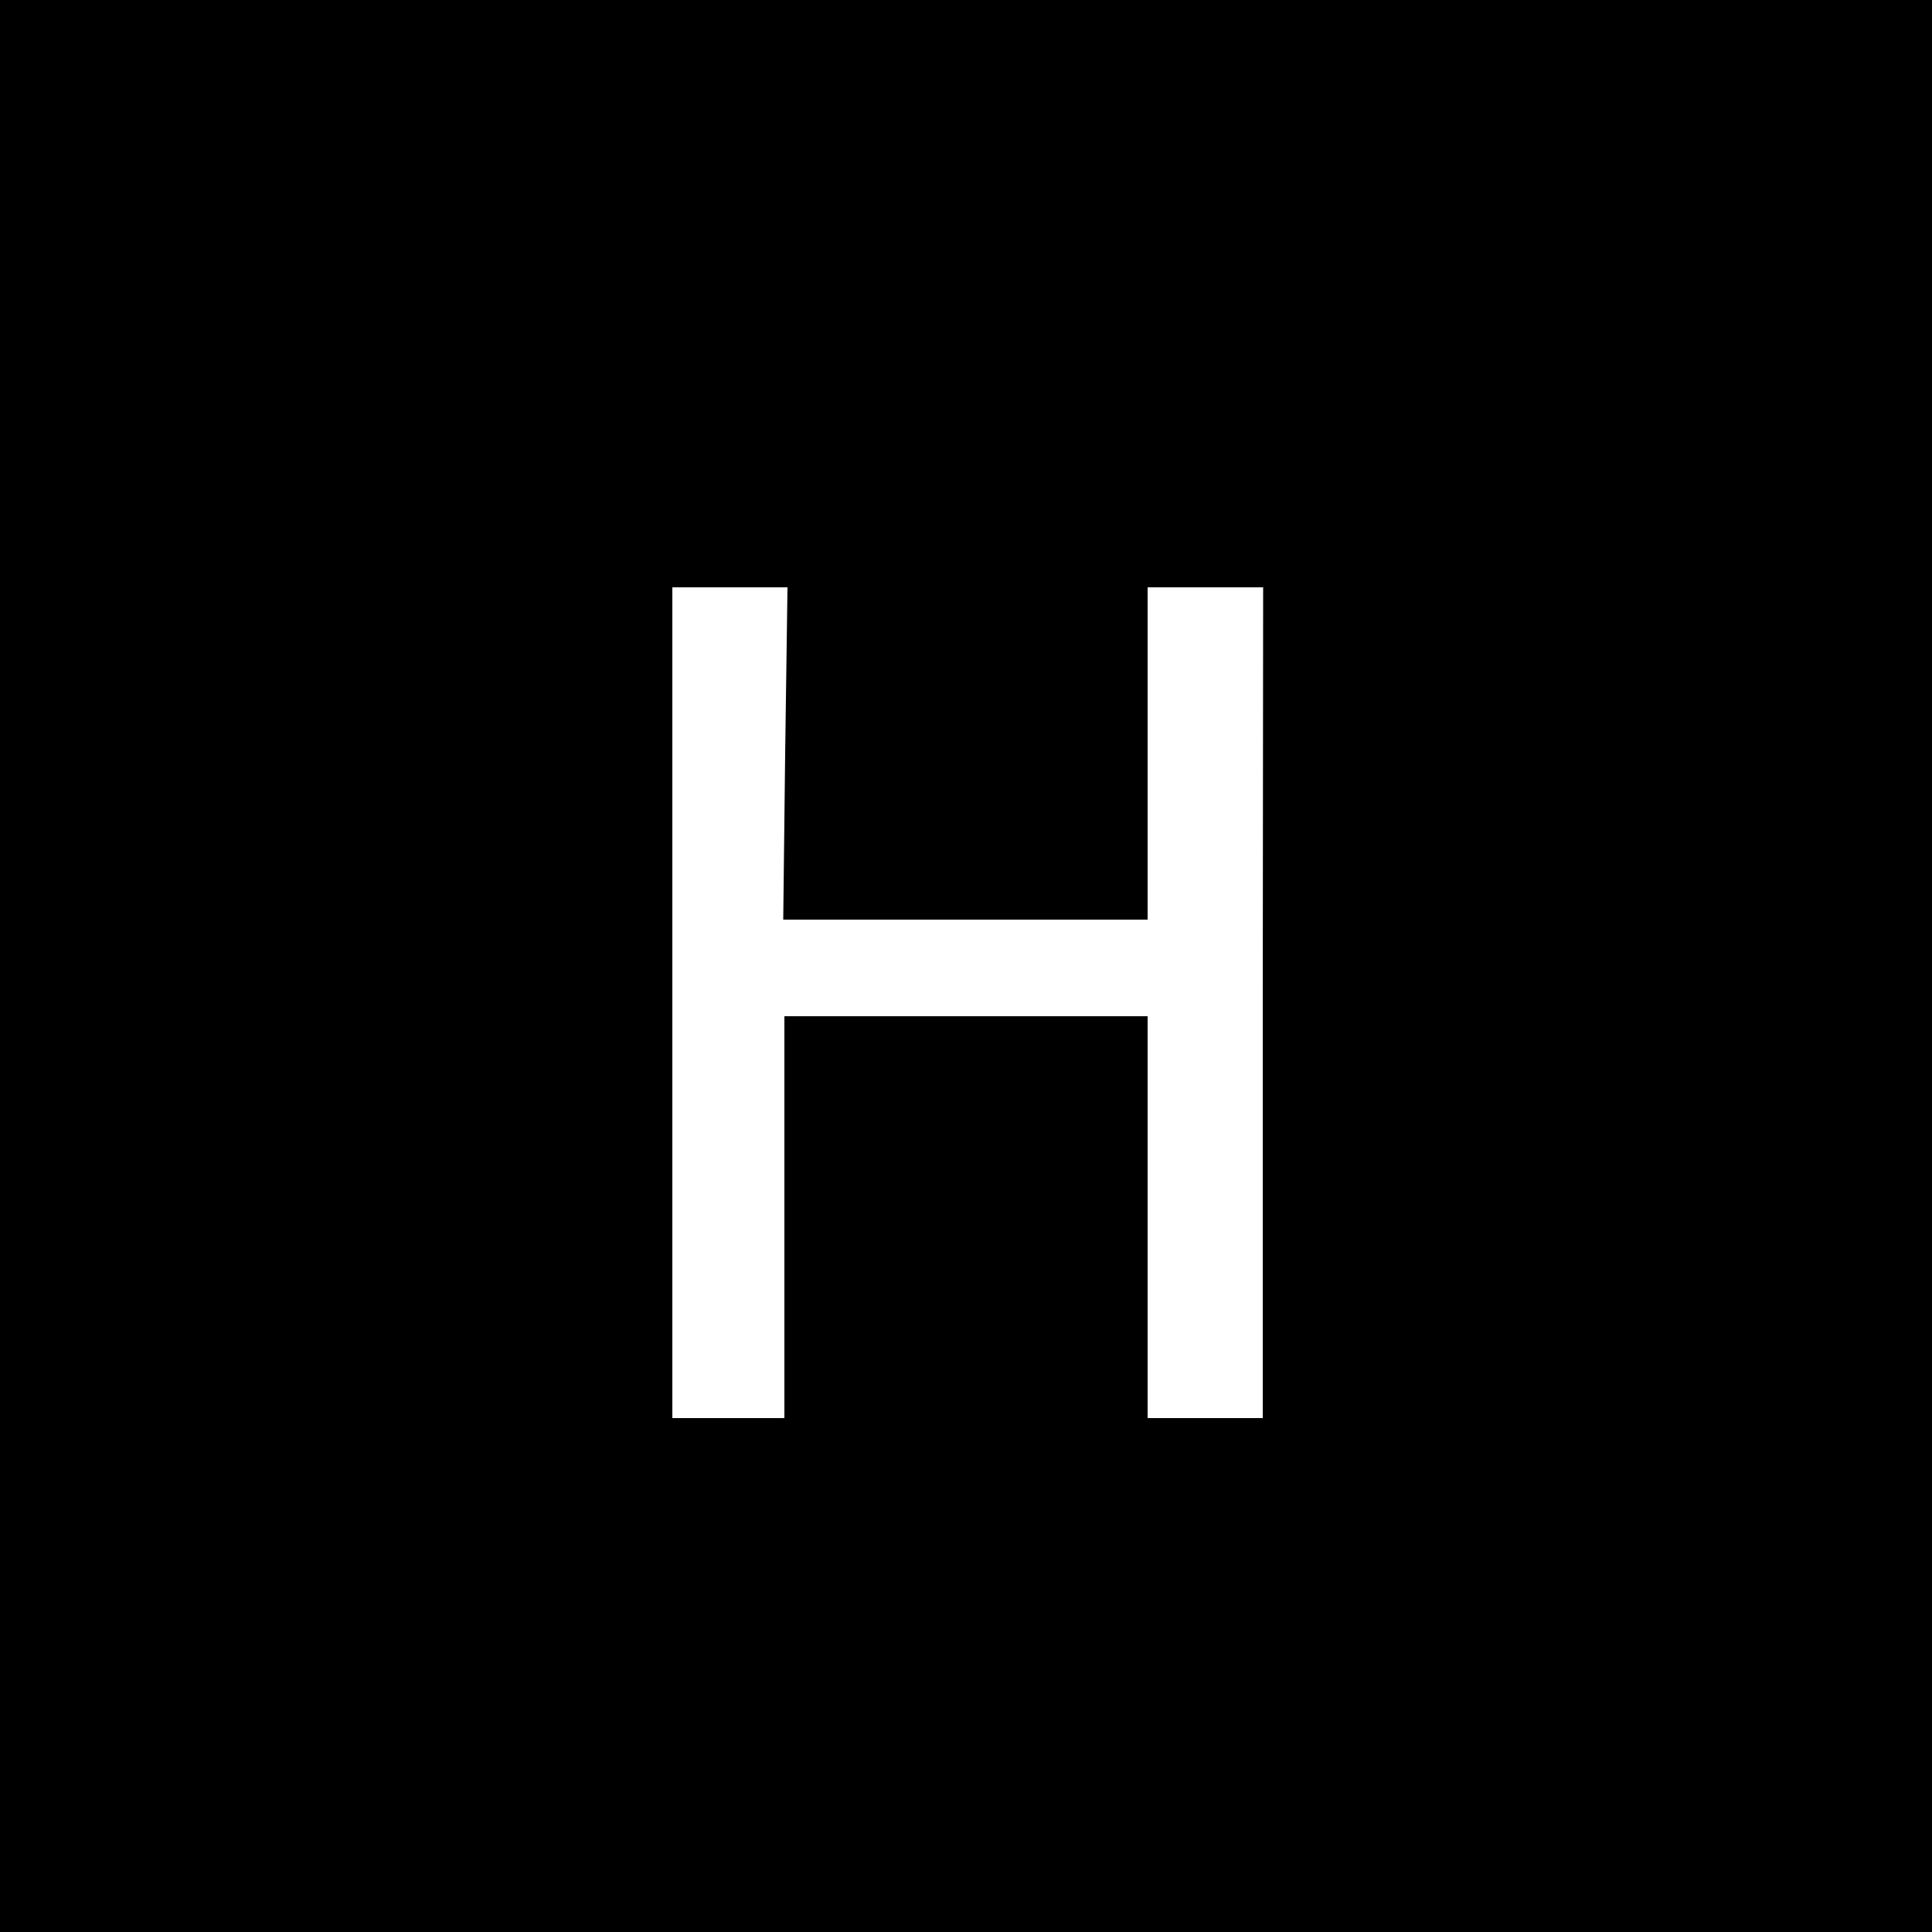
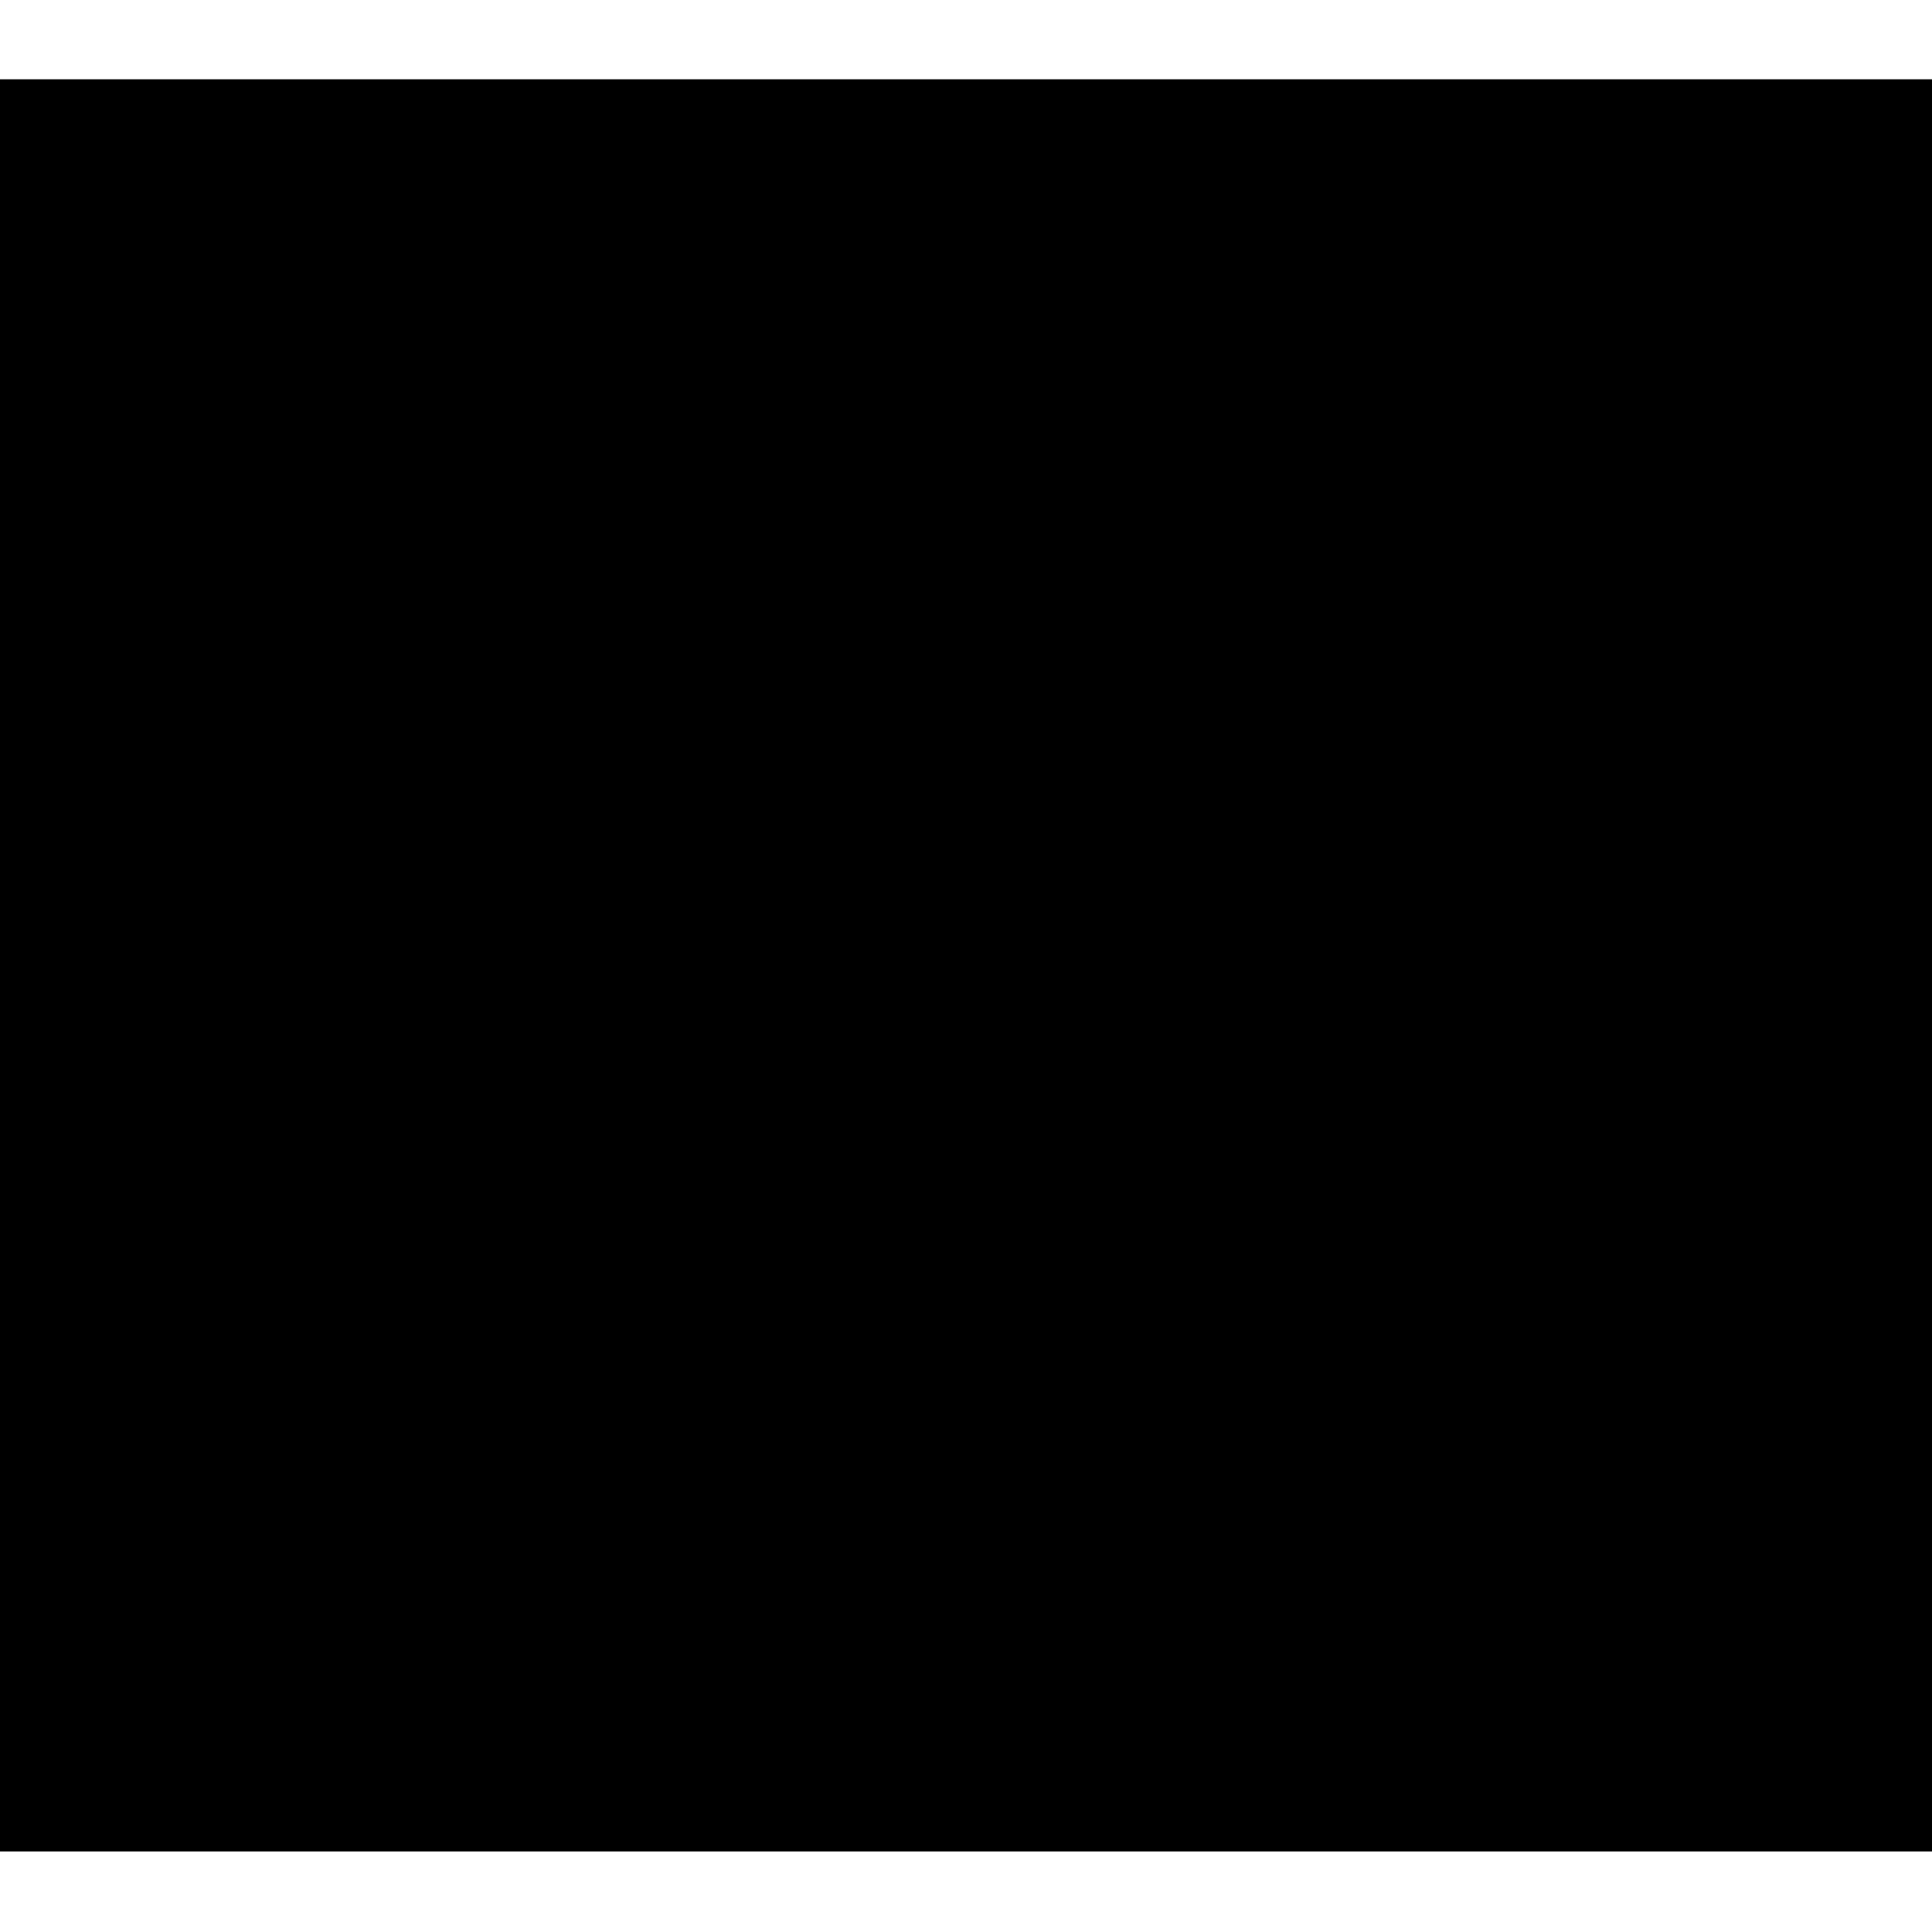
- <svg xmlns="http://www.w3.org/2000/svg" version="1" width="666.667" height="666.667" viewBox="0 0 500 500">
-   <path d="M0 250v250h500V0H0v250zm203.2-55l-.5 43H297v-86h29.9l-.1 107.5V367H297V263h-94v104h-29V152h29.8l-.6 43z" />
+ <svg xmlns="http://www.w3.org/2000/svg" version="1.0" width="1535pt" height="1535pt" viewBox="0 0 1535 1535" preserveAspectRatio="xMidYMid meet">
+   <g transform="translate(0,1535) scale(0.1,-0.1)" fill="#000000" stroke="none">
+     <path d="M0 7680 l0 -7040 7675 0 7675 0 0 7040 0 7040 -7675 0 -7675 0 0 -7040z" />
+   </g>
</svg>
